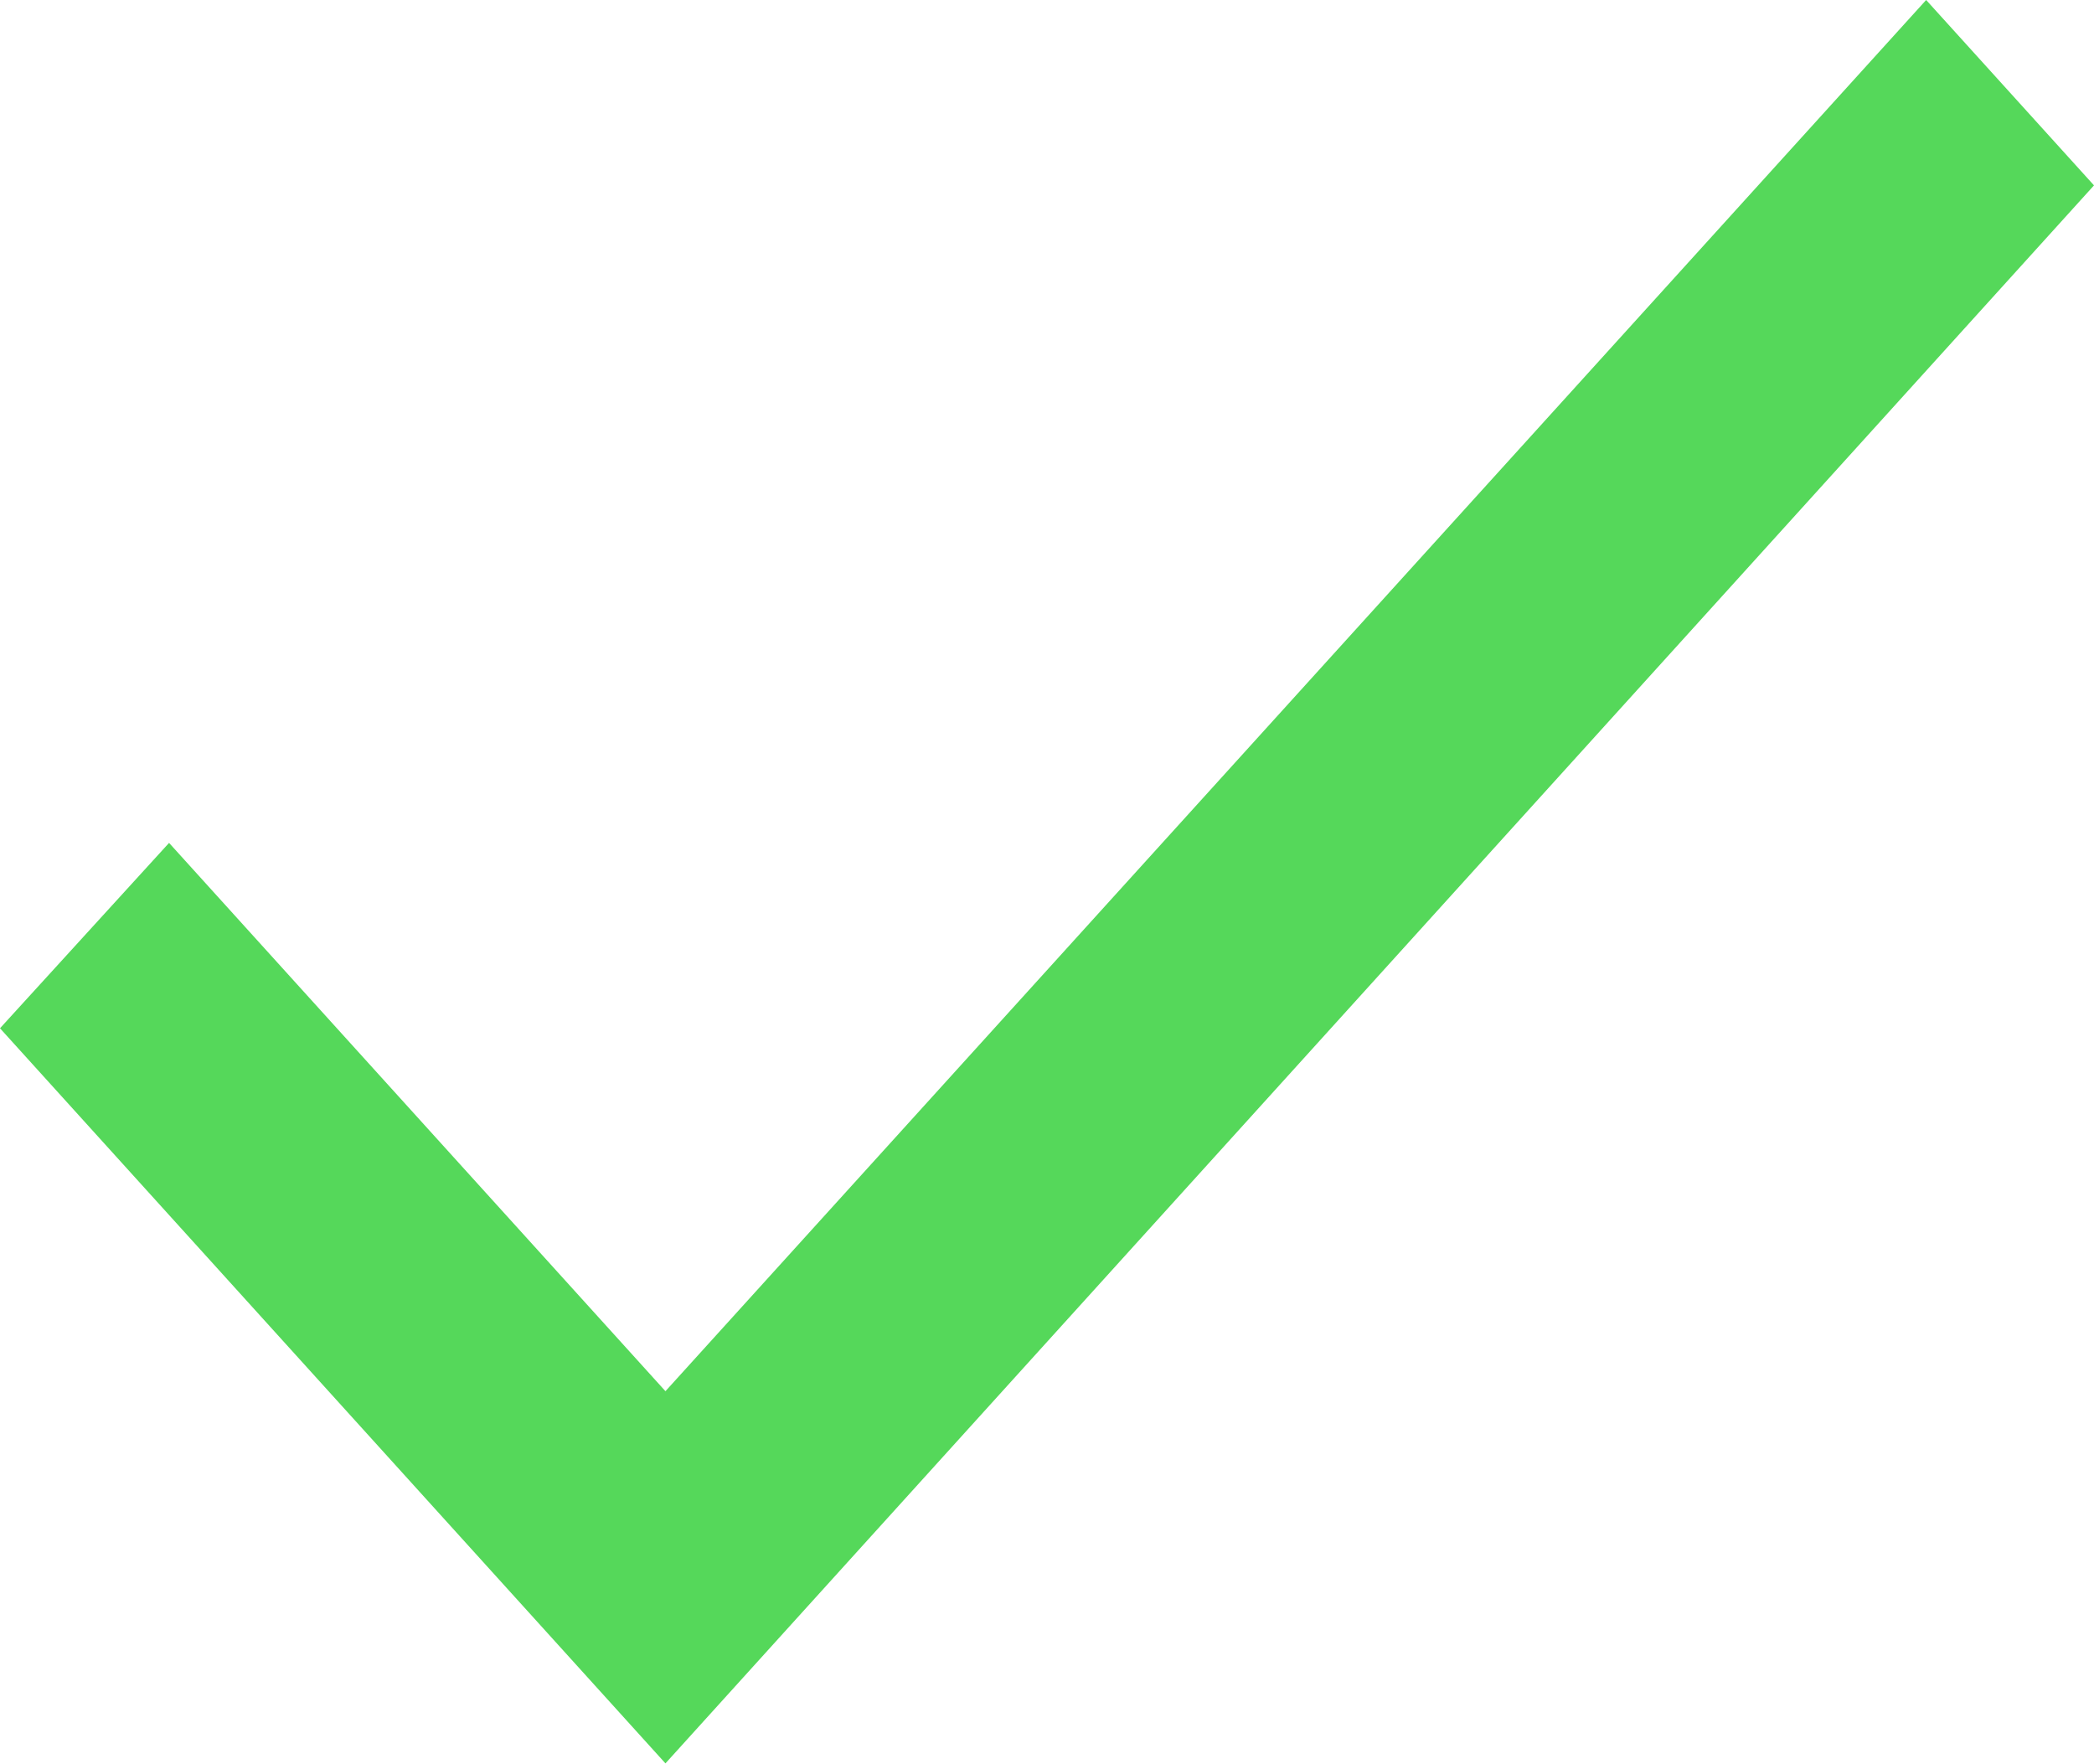
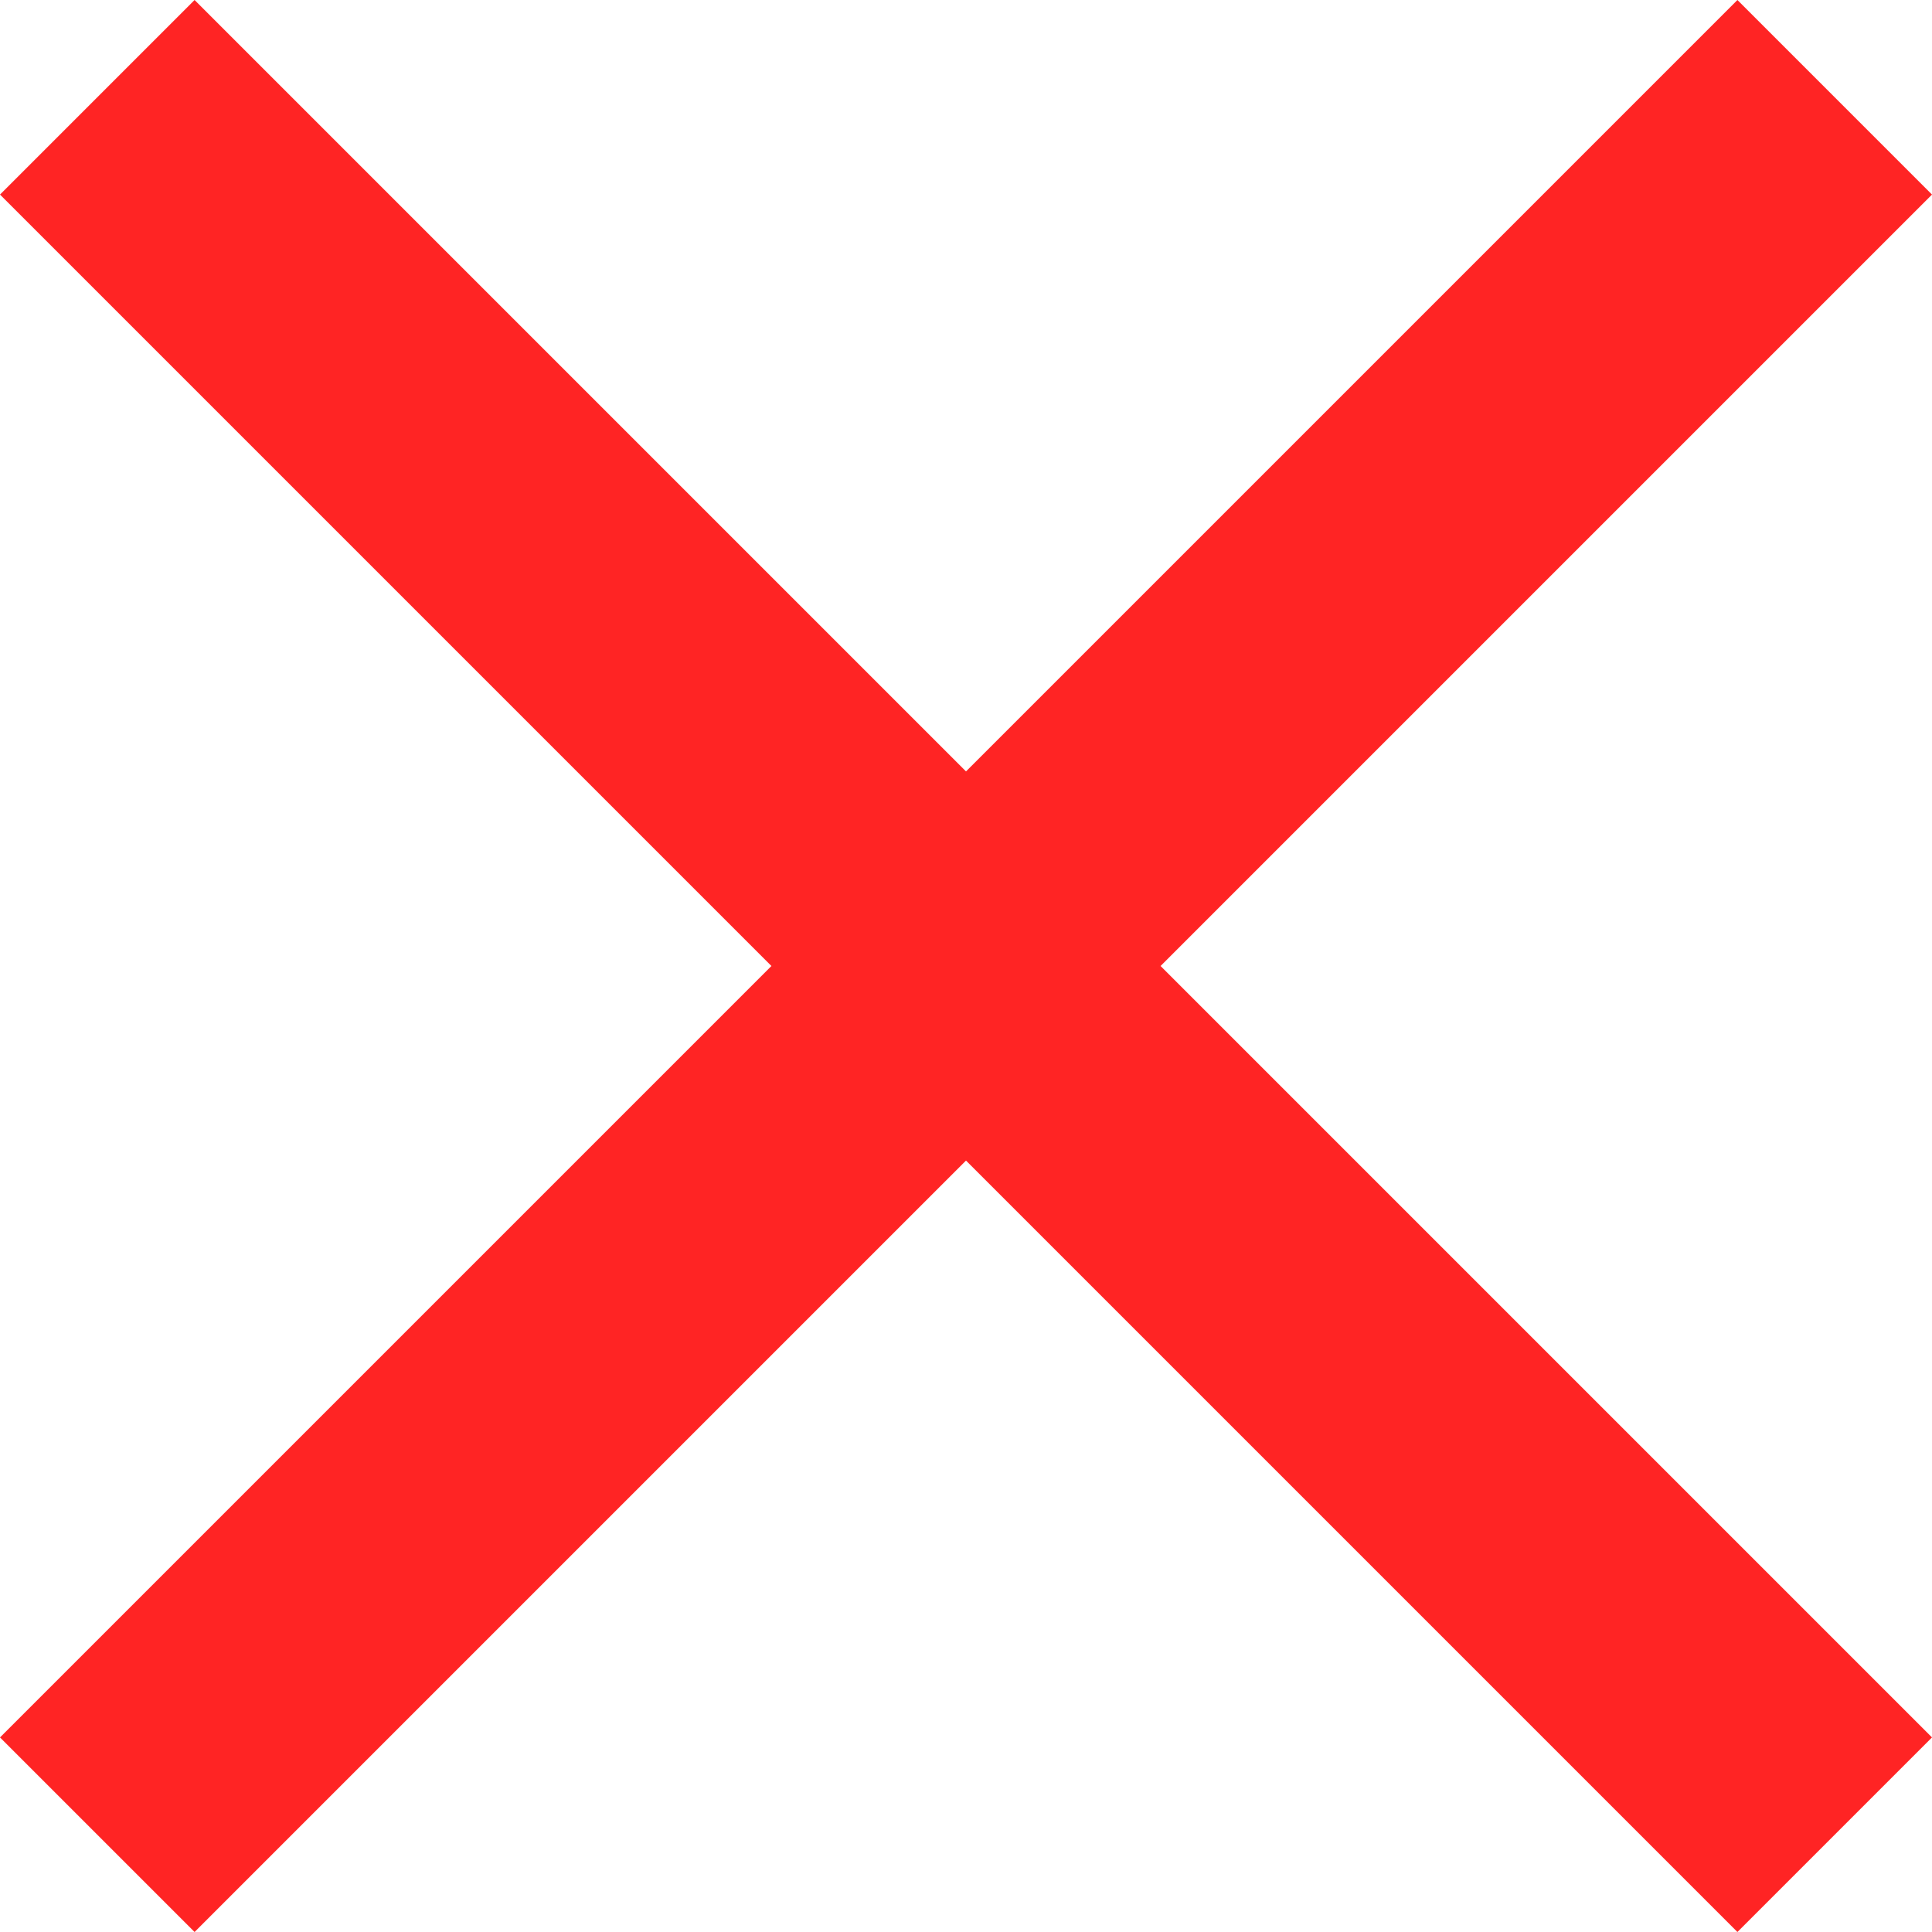
- <svg xmlns="http://www.w3.org/2000/svg" width="19" height="16" viewBox="0 0 19 16" fill="none">
-   <path d="M6.038 12.623L1.534 7.648L0 9.33L6.038 16L19 1.682L17.477 0L6.038 12.623Z" fill="#55D85A" />
+ <svg xmlns="http://www.w3.org/2000/svg" width="14" height="14" viewBox="0 0 14 14" fill="none">
+   <path d="M14 1.41L12.59 0L7 5.59L1.41 0L0 1.41L5.59 7L0 12.59L1.41 14L7 8.41L12.59 14L14 12.59L8.41 7L14 1.41Z" fill="#FF2424" />
</svg>
